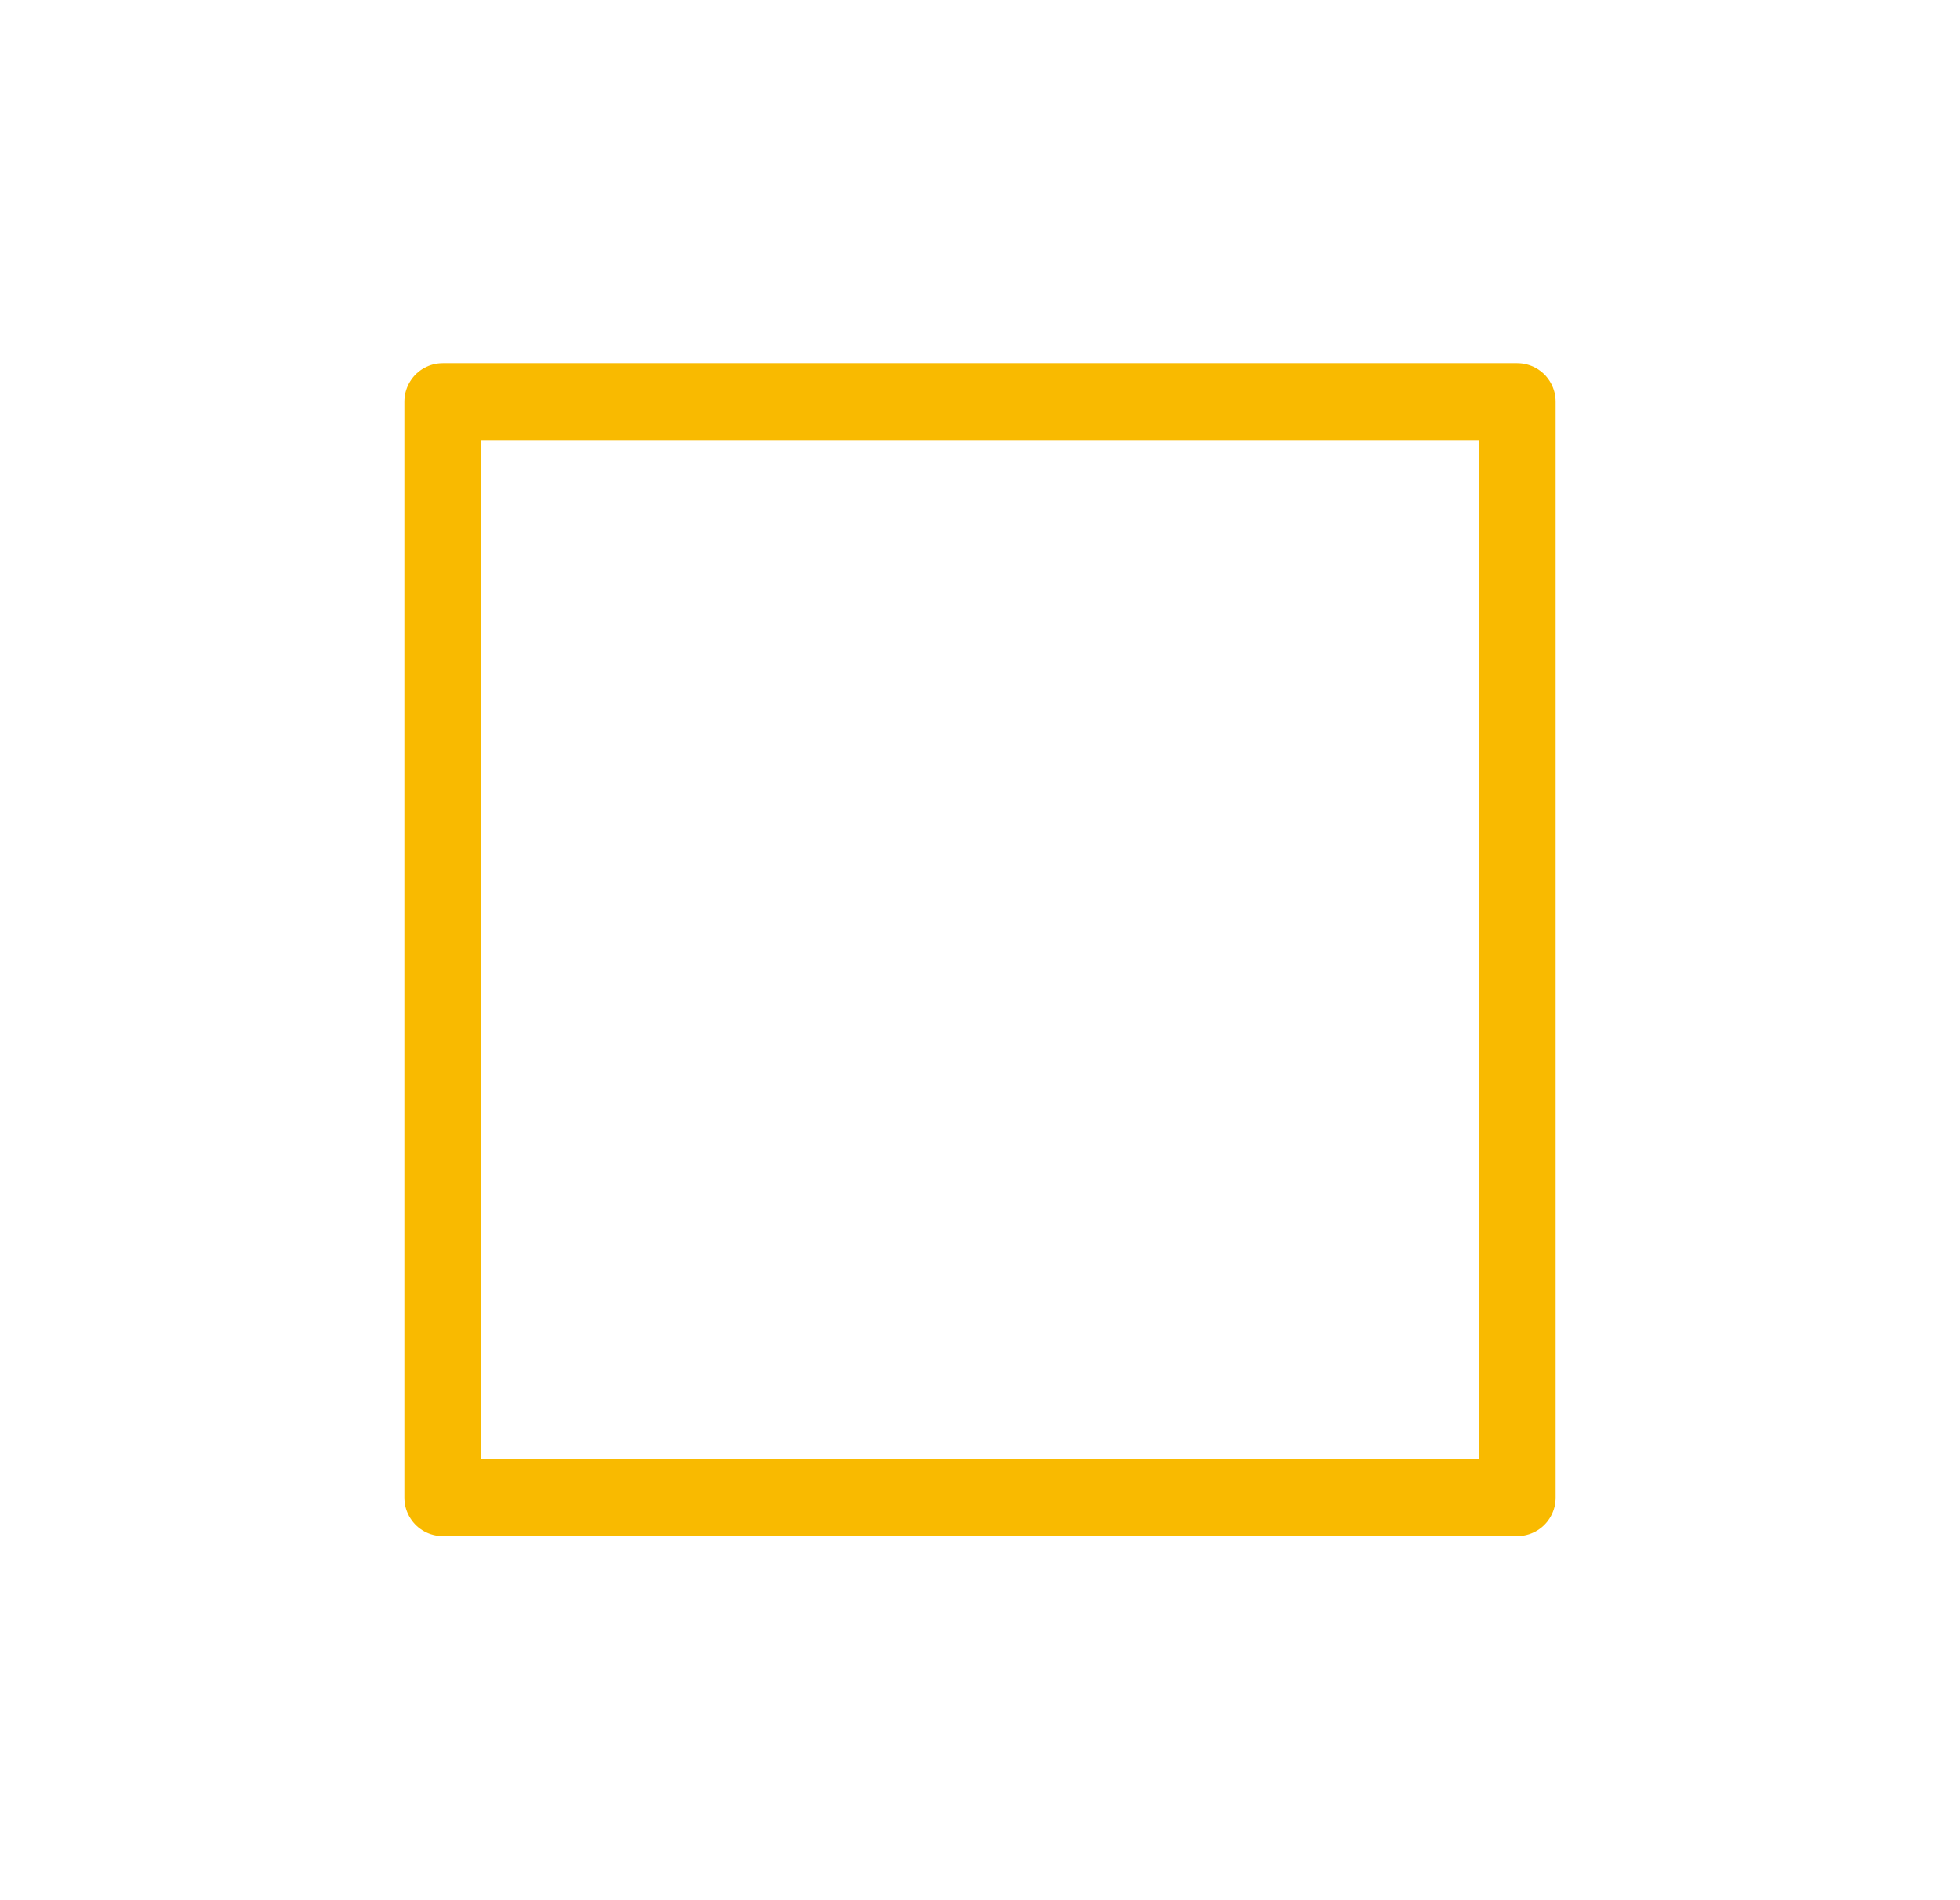
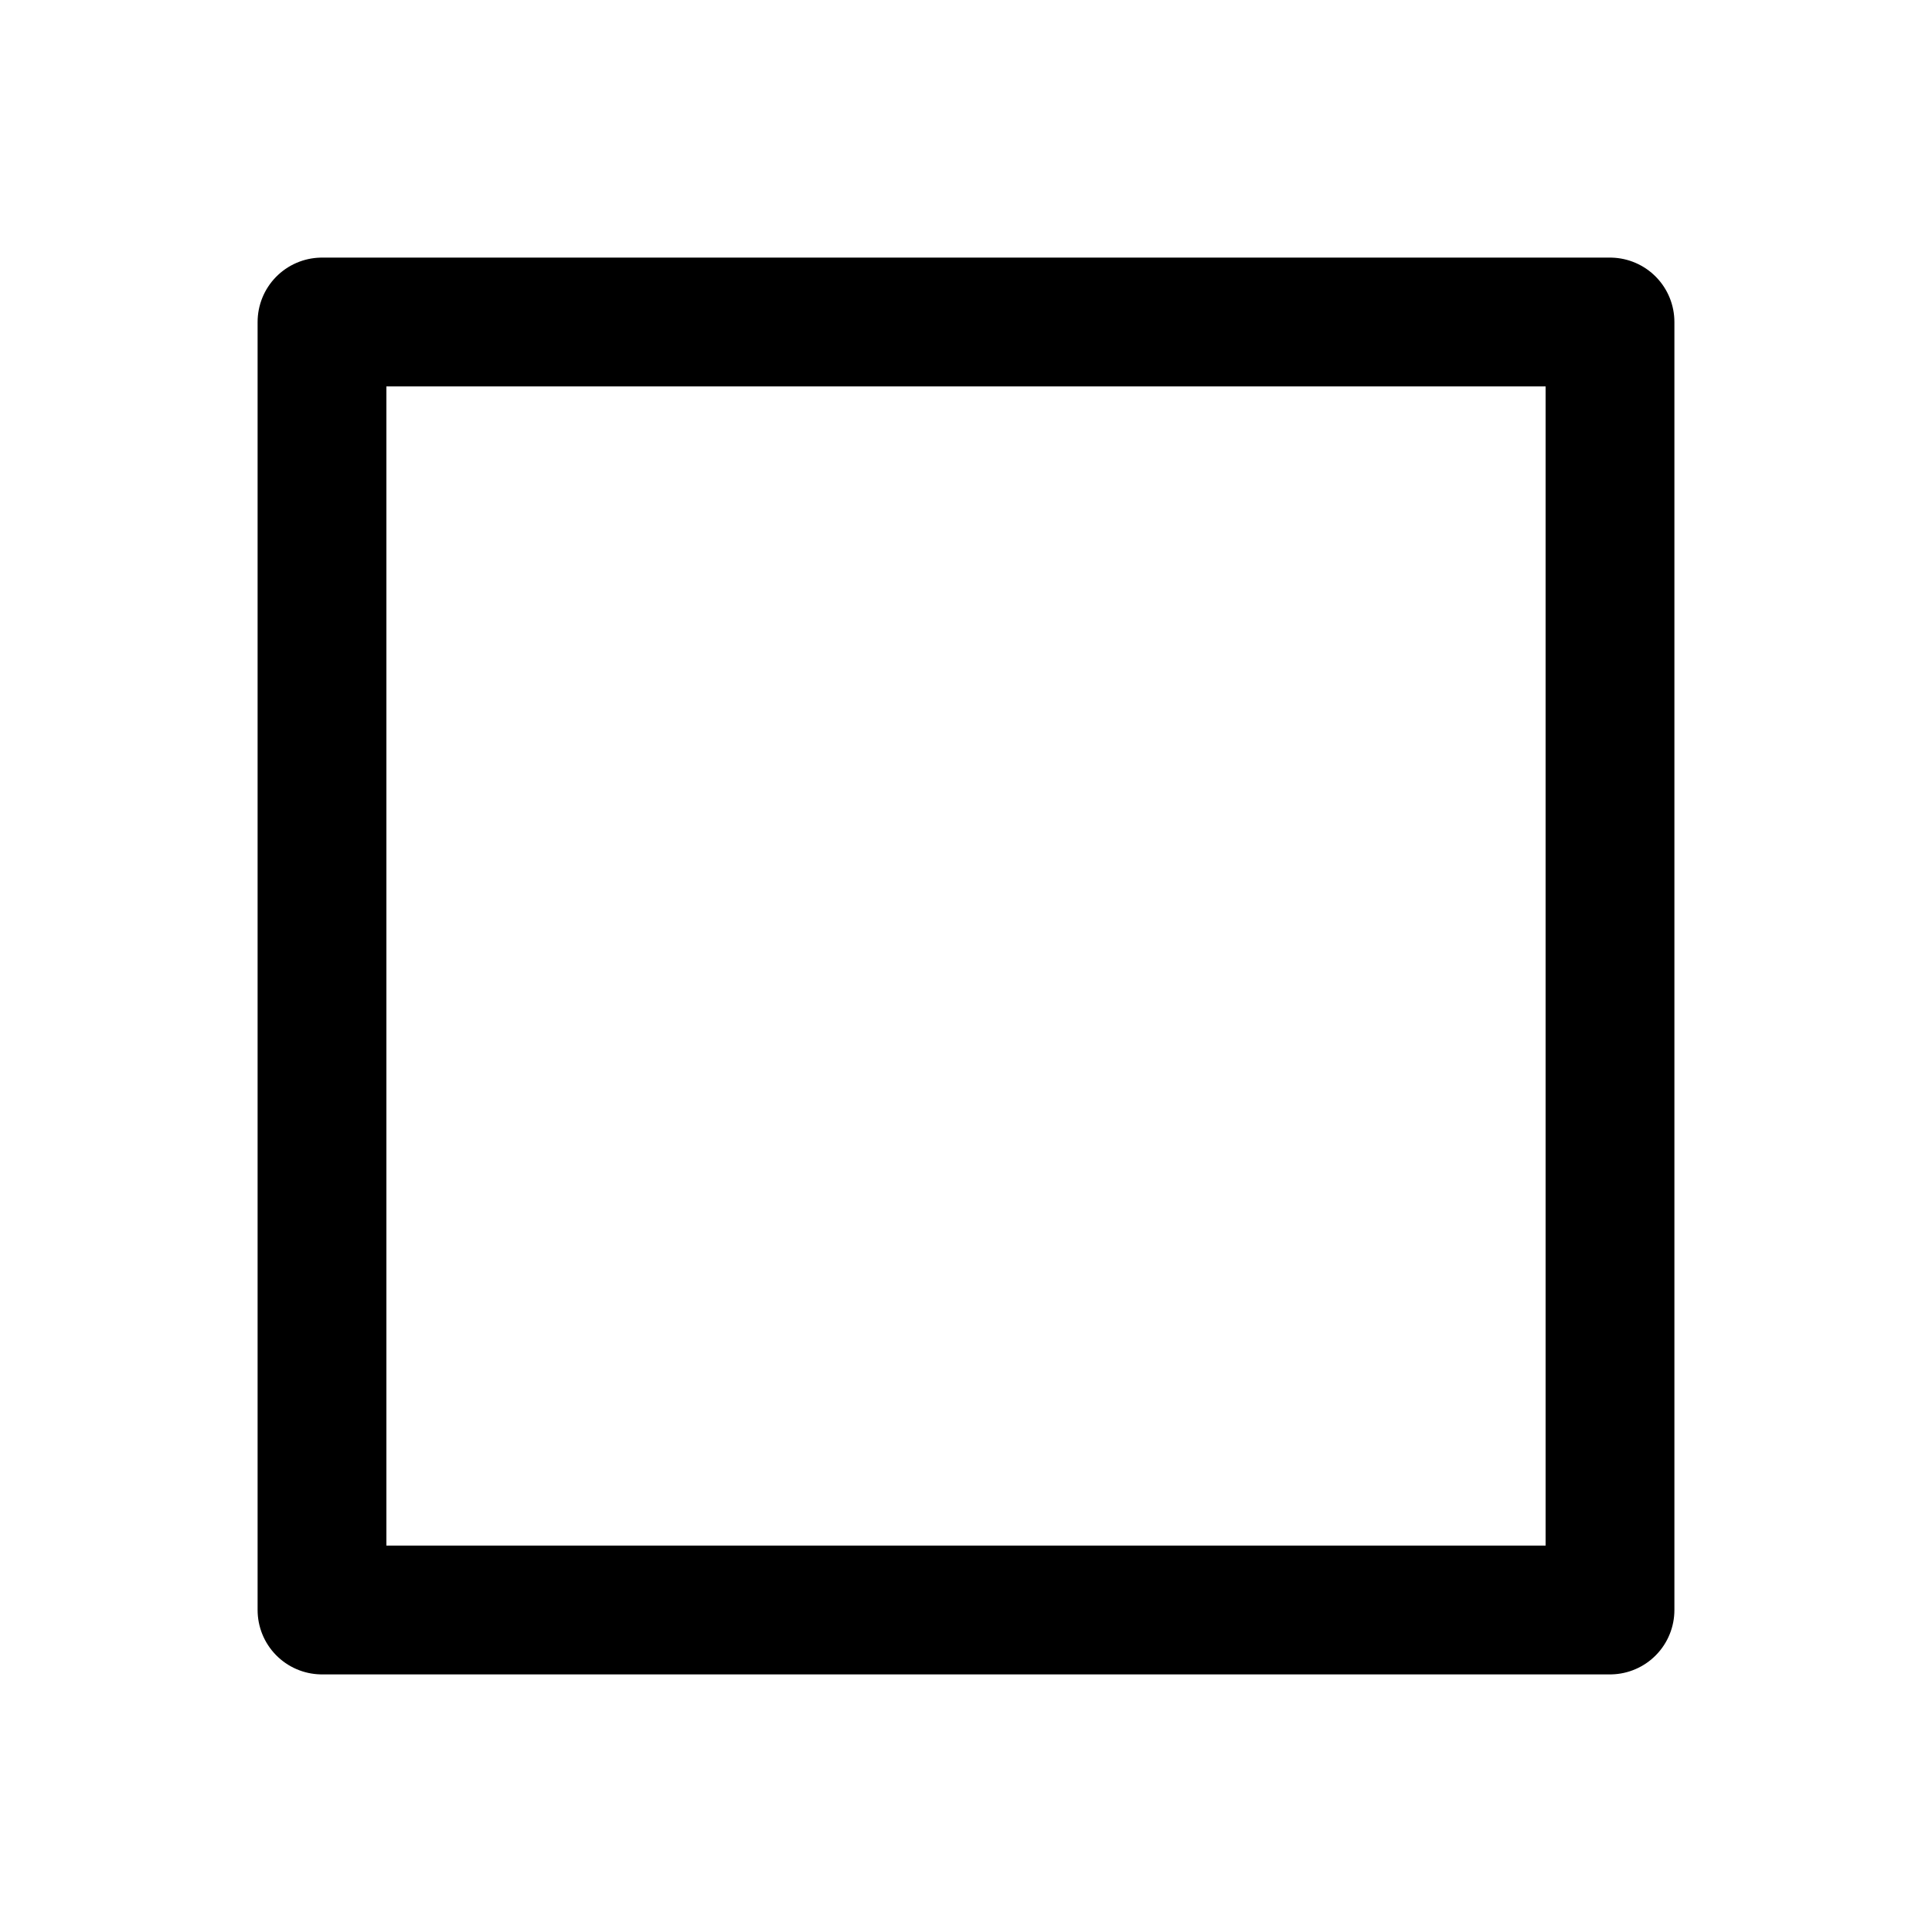
- <svg xmlns="http://www.w3.org/2000/svg" viewBox="0 0 51.04 49.47">
-   <defs>
-     <style>.cls-1,.cls-2{fill:none;}.cls-2{stroke:#f9ba00;stroke-linecap:round;stroke-linejoin:round;stroke-width:2px;}</style>
-   </defs>
-   <g id="Calque_2" data-name="Calque 2">
-     <g id="Calque_1-2" data-name="Calque 1">
-       <polyline class="cls-1" points="6.8 0 51.04 0 51.04 49.47 0 49.47 0 0 6.8 0" />
-       <rect class="cls-2" x="11.53" y="10.46" width="27.98" height="28.55" />
-     </g>
-   </g>
+ <svg xmlns="http://www.w3.org/2000/svg" viewBox="0 0 24 24" fill="none" stroke="currentColor" stroke-width="1.6" stroke-linecap="round" stroke-linejoin="round">
+   <rect x="4" y="4" width="16" height="16" />
</svg>
